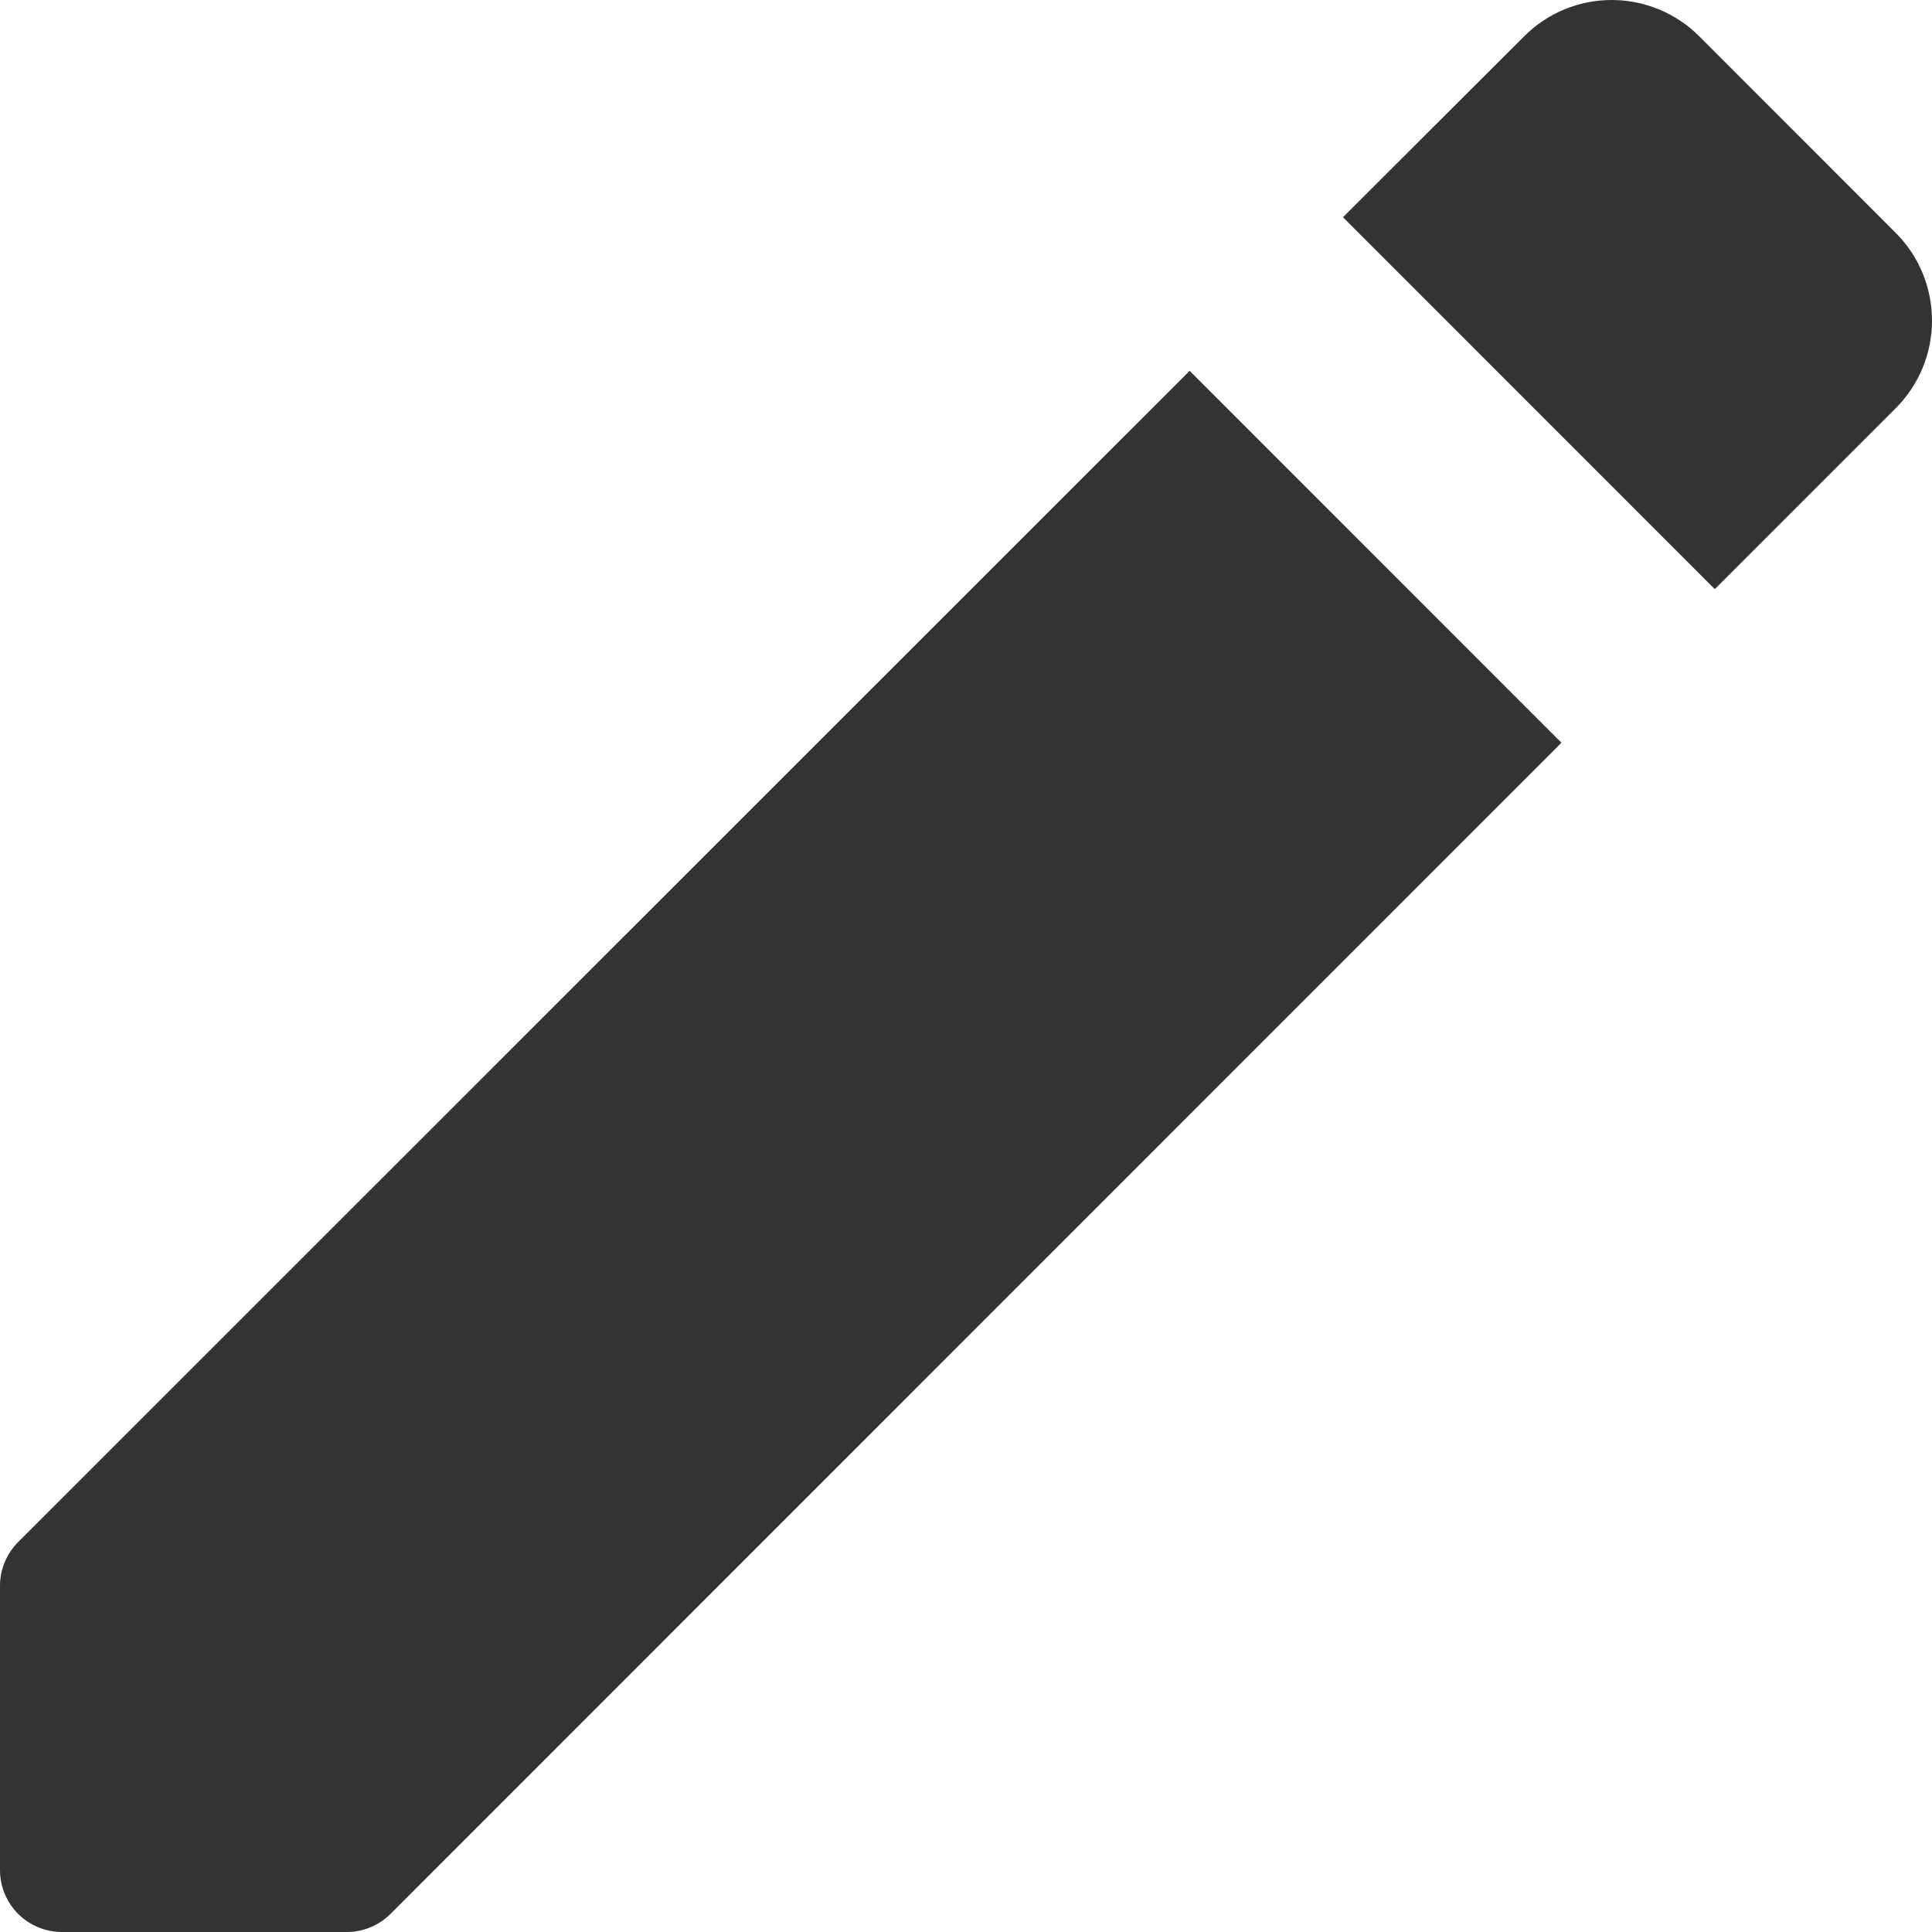
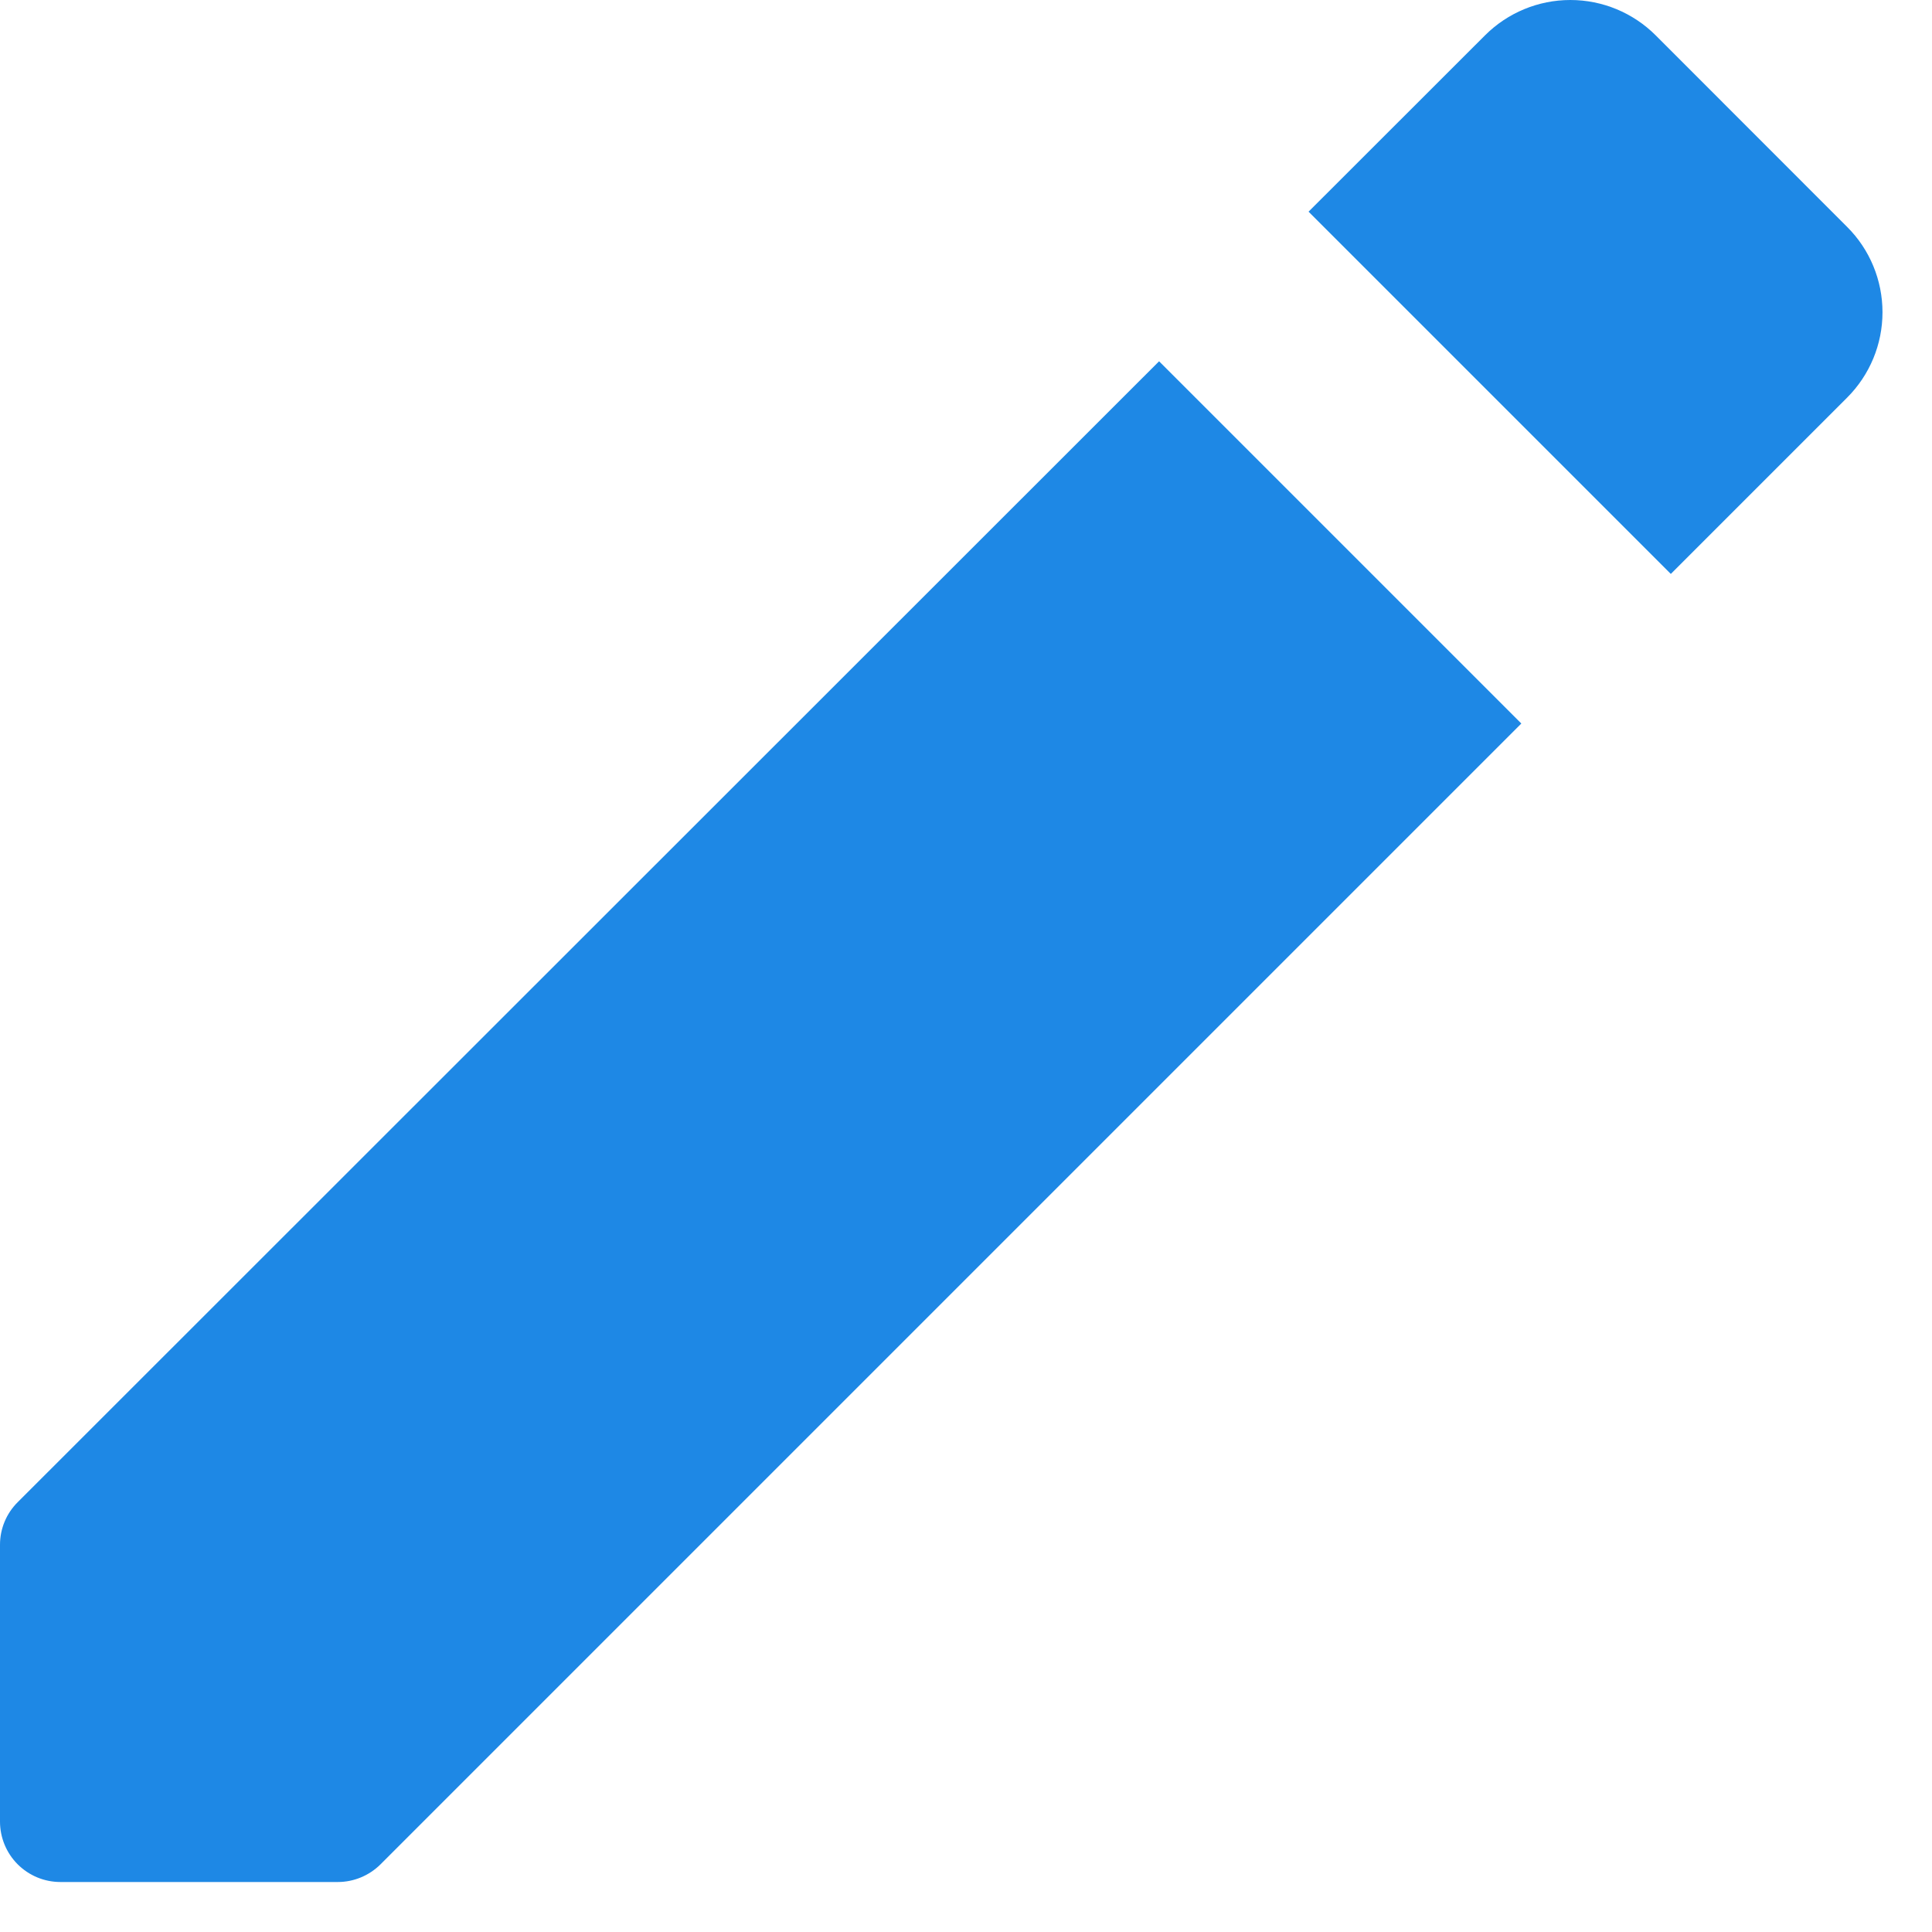
<svg xmlns="http://www.w3.org/2000/svg" width="16" height="16" viewBox="0 0 16 16" fill="none">
-   <path opacity="0.8" d="M0 13.133V15.487C0 15.623 0.054 15.753 0.15 15.85C0.247 15.946 0.377 16 0.513 16H2.872C3.007 16 3.138 15.946 3.234 15.85L12.931 6.151L9.852 3.071L0.151 12.77C0.055 12.866 0 12.997 0 13.133ZM11.122 1.799L14.201 4.879L15.7 3.38C15.892 3.188 16 2.927 16 2.655C16 2.382 15.892 2.121 15.7 1.929L14.073 0.301C13.88 0.108 13.619 0 13.347 0C13.075 0 12.814 0.108 12.622 0.301L11.122 1.799Z" fill="black" />
+   <path d="M0 12.793V15.086C0 15.218 0.053 15.346 0.146 15.439C0.24 15.533 0.367 15.586 0.5 15.586H2.798C2.93 15.586 3.057 15.533 3.151 15.44L12.599 5.992L9.599 2.992L0.147 12.44C0.053 12.533 0 12.66 0 12.793ZM10.837 1.753L13.837 4.753L15.297 3.293C15.485 3.105 15.59 2.851 15.59 2.586C15.59 2.321 15.485 2.066 15.297 1.879L13.712 0.293C13.524 0.105 13.27 0 13.005 0C12.74 0 12.486 0.105 12.298 0.293L10.837 1.753Z" fill="#1E88E5" />
</svg>
